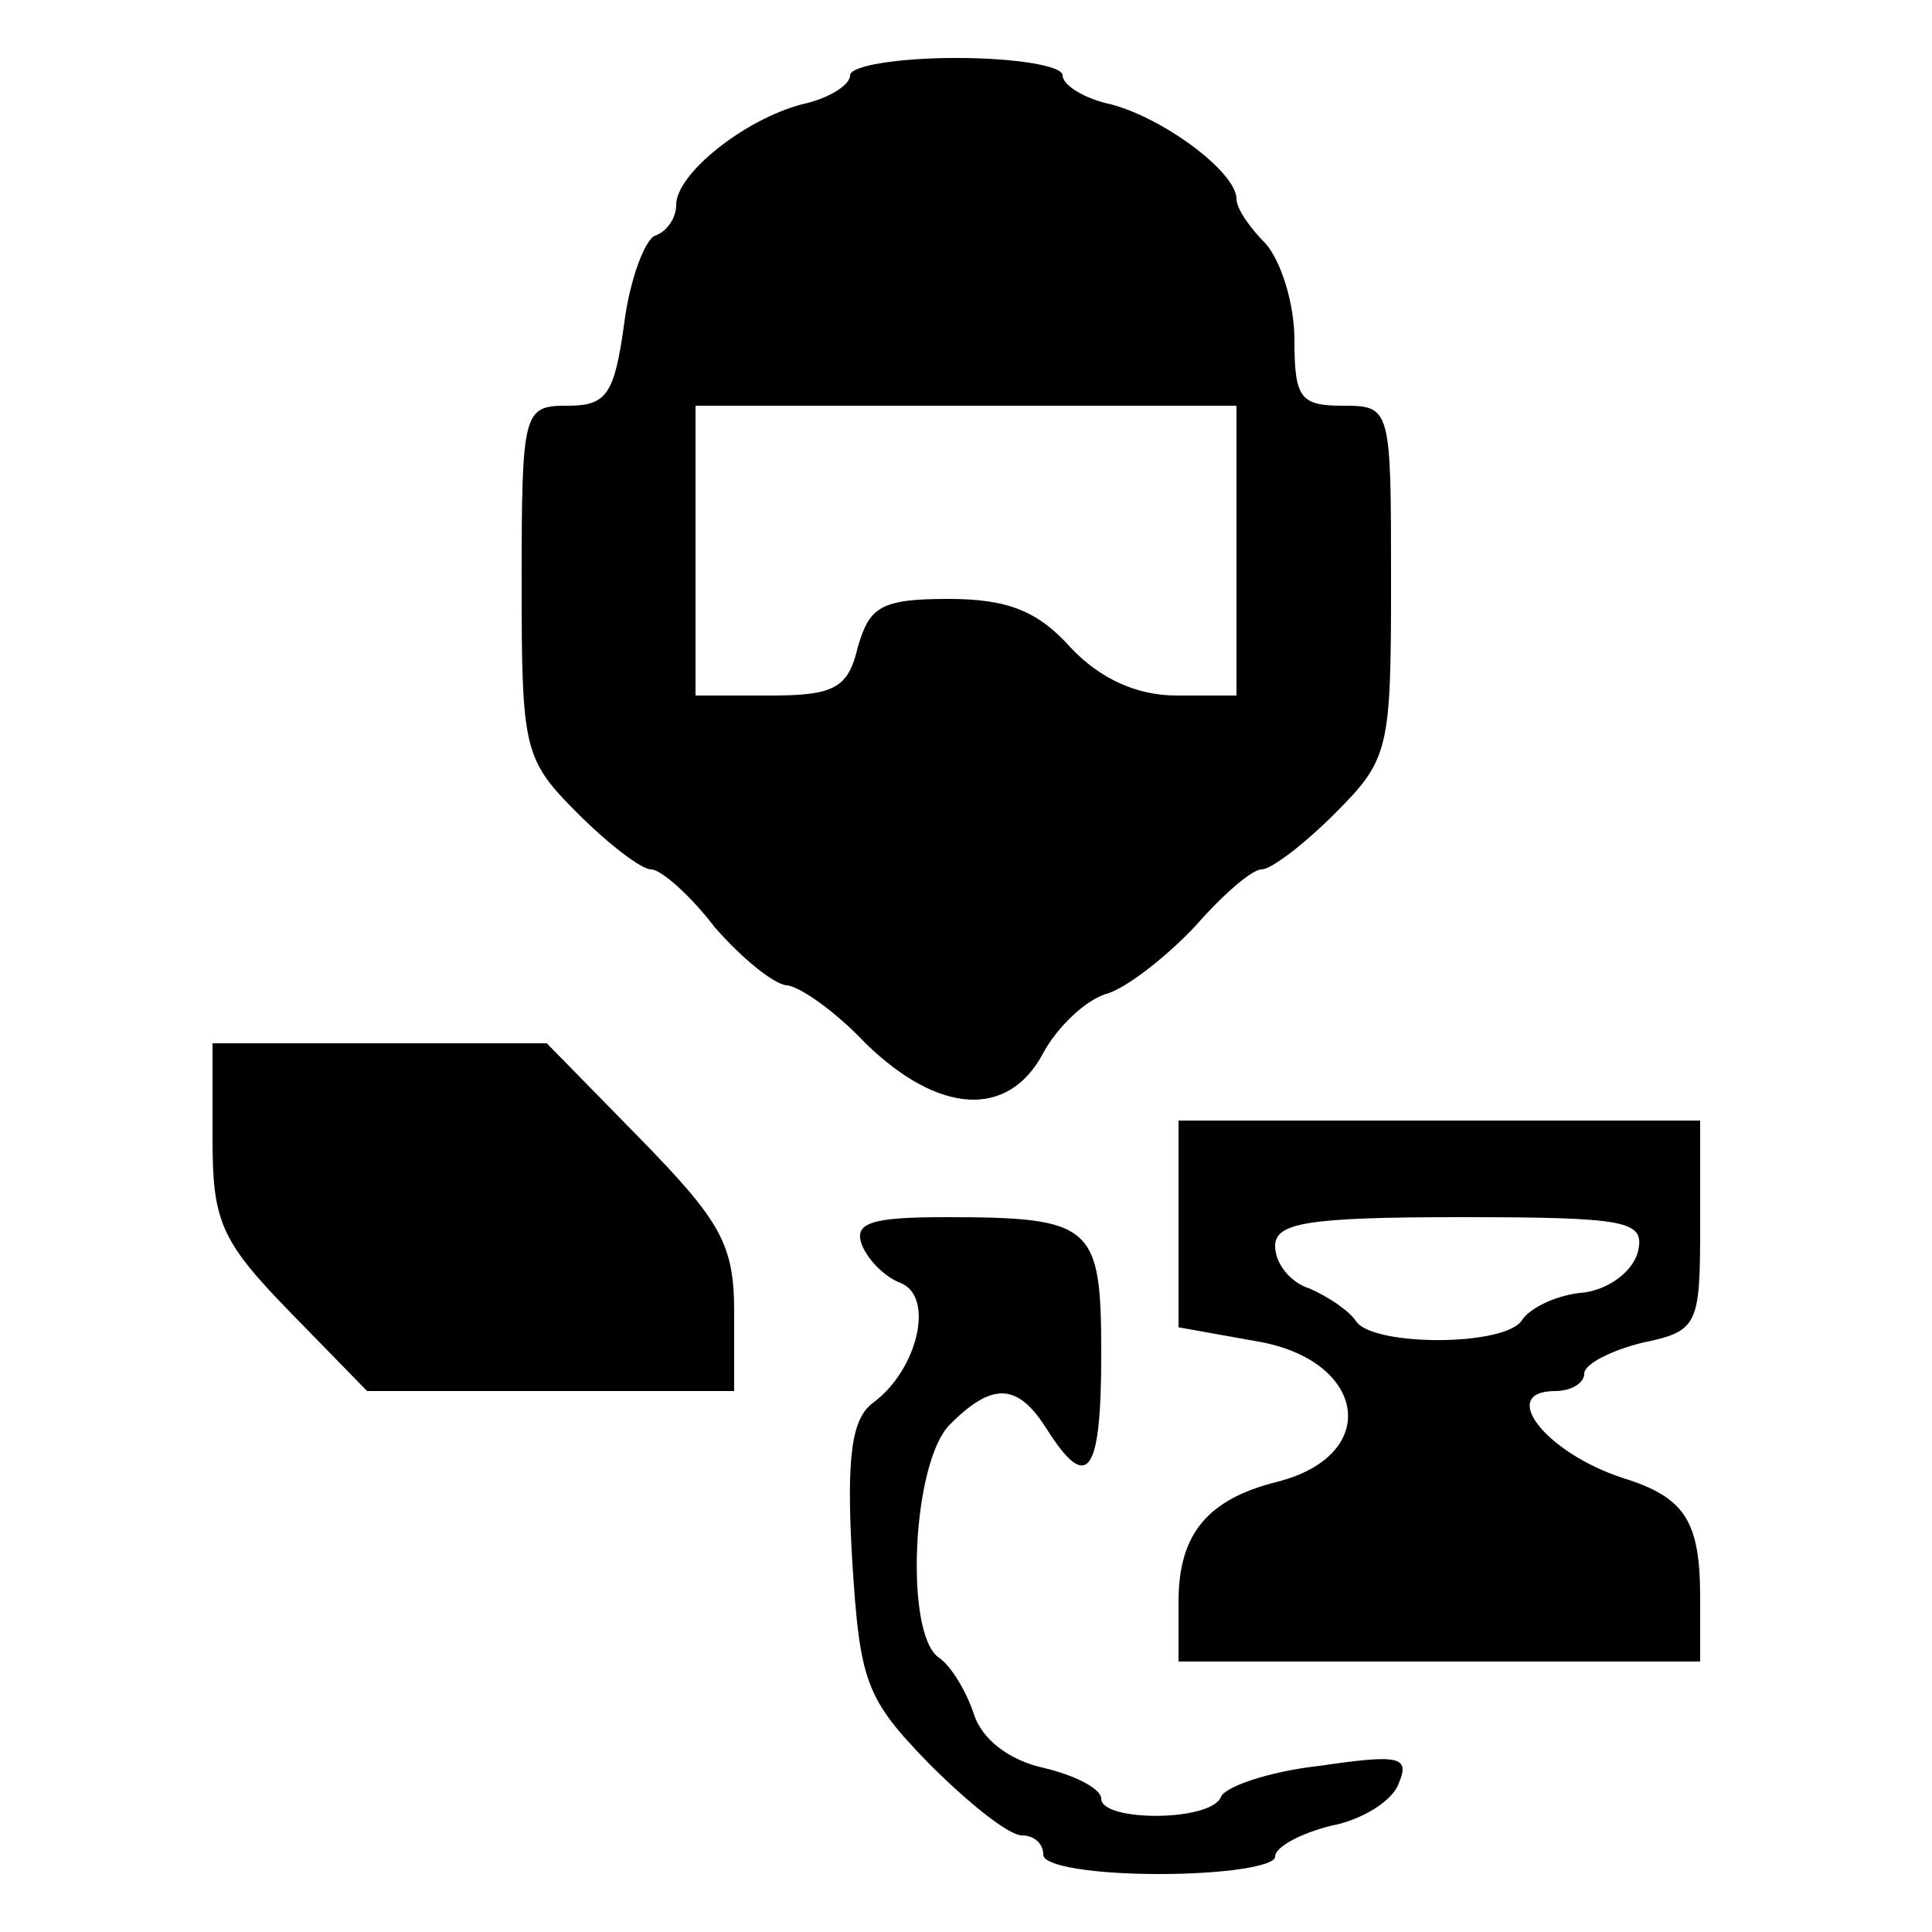
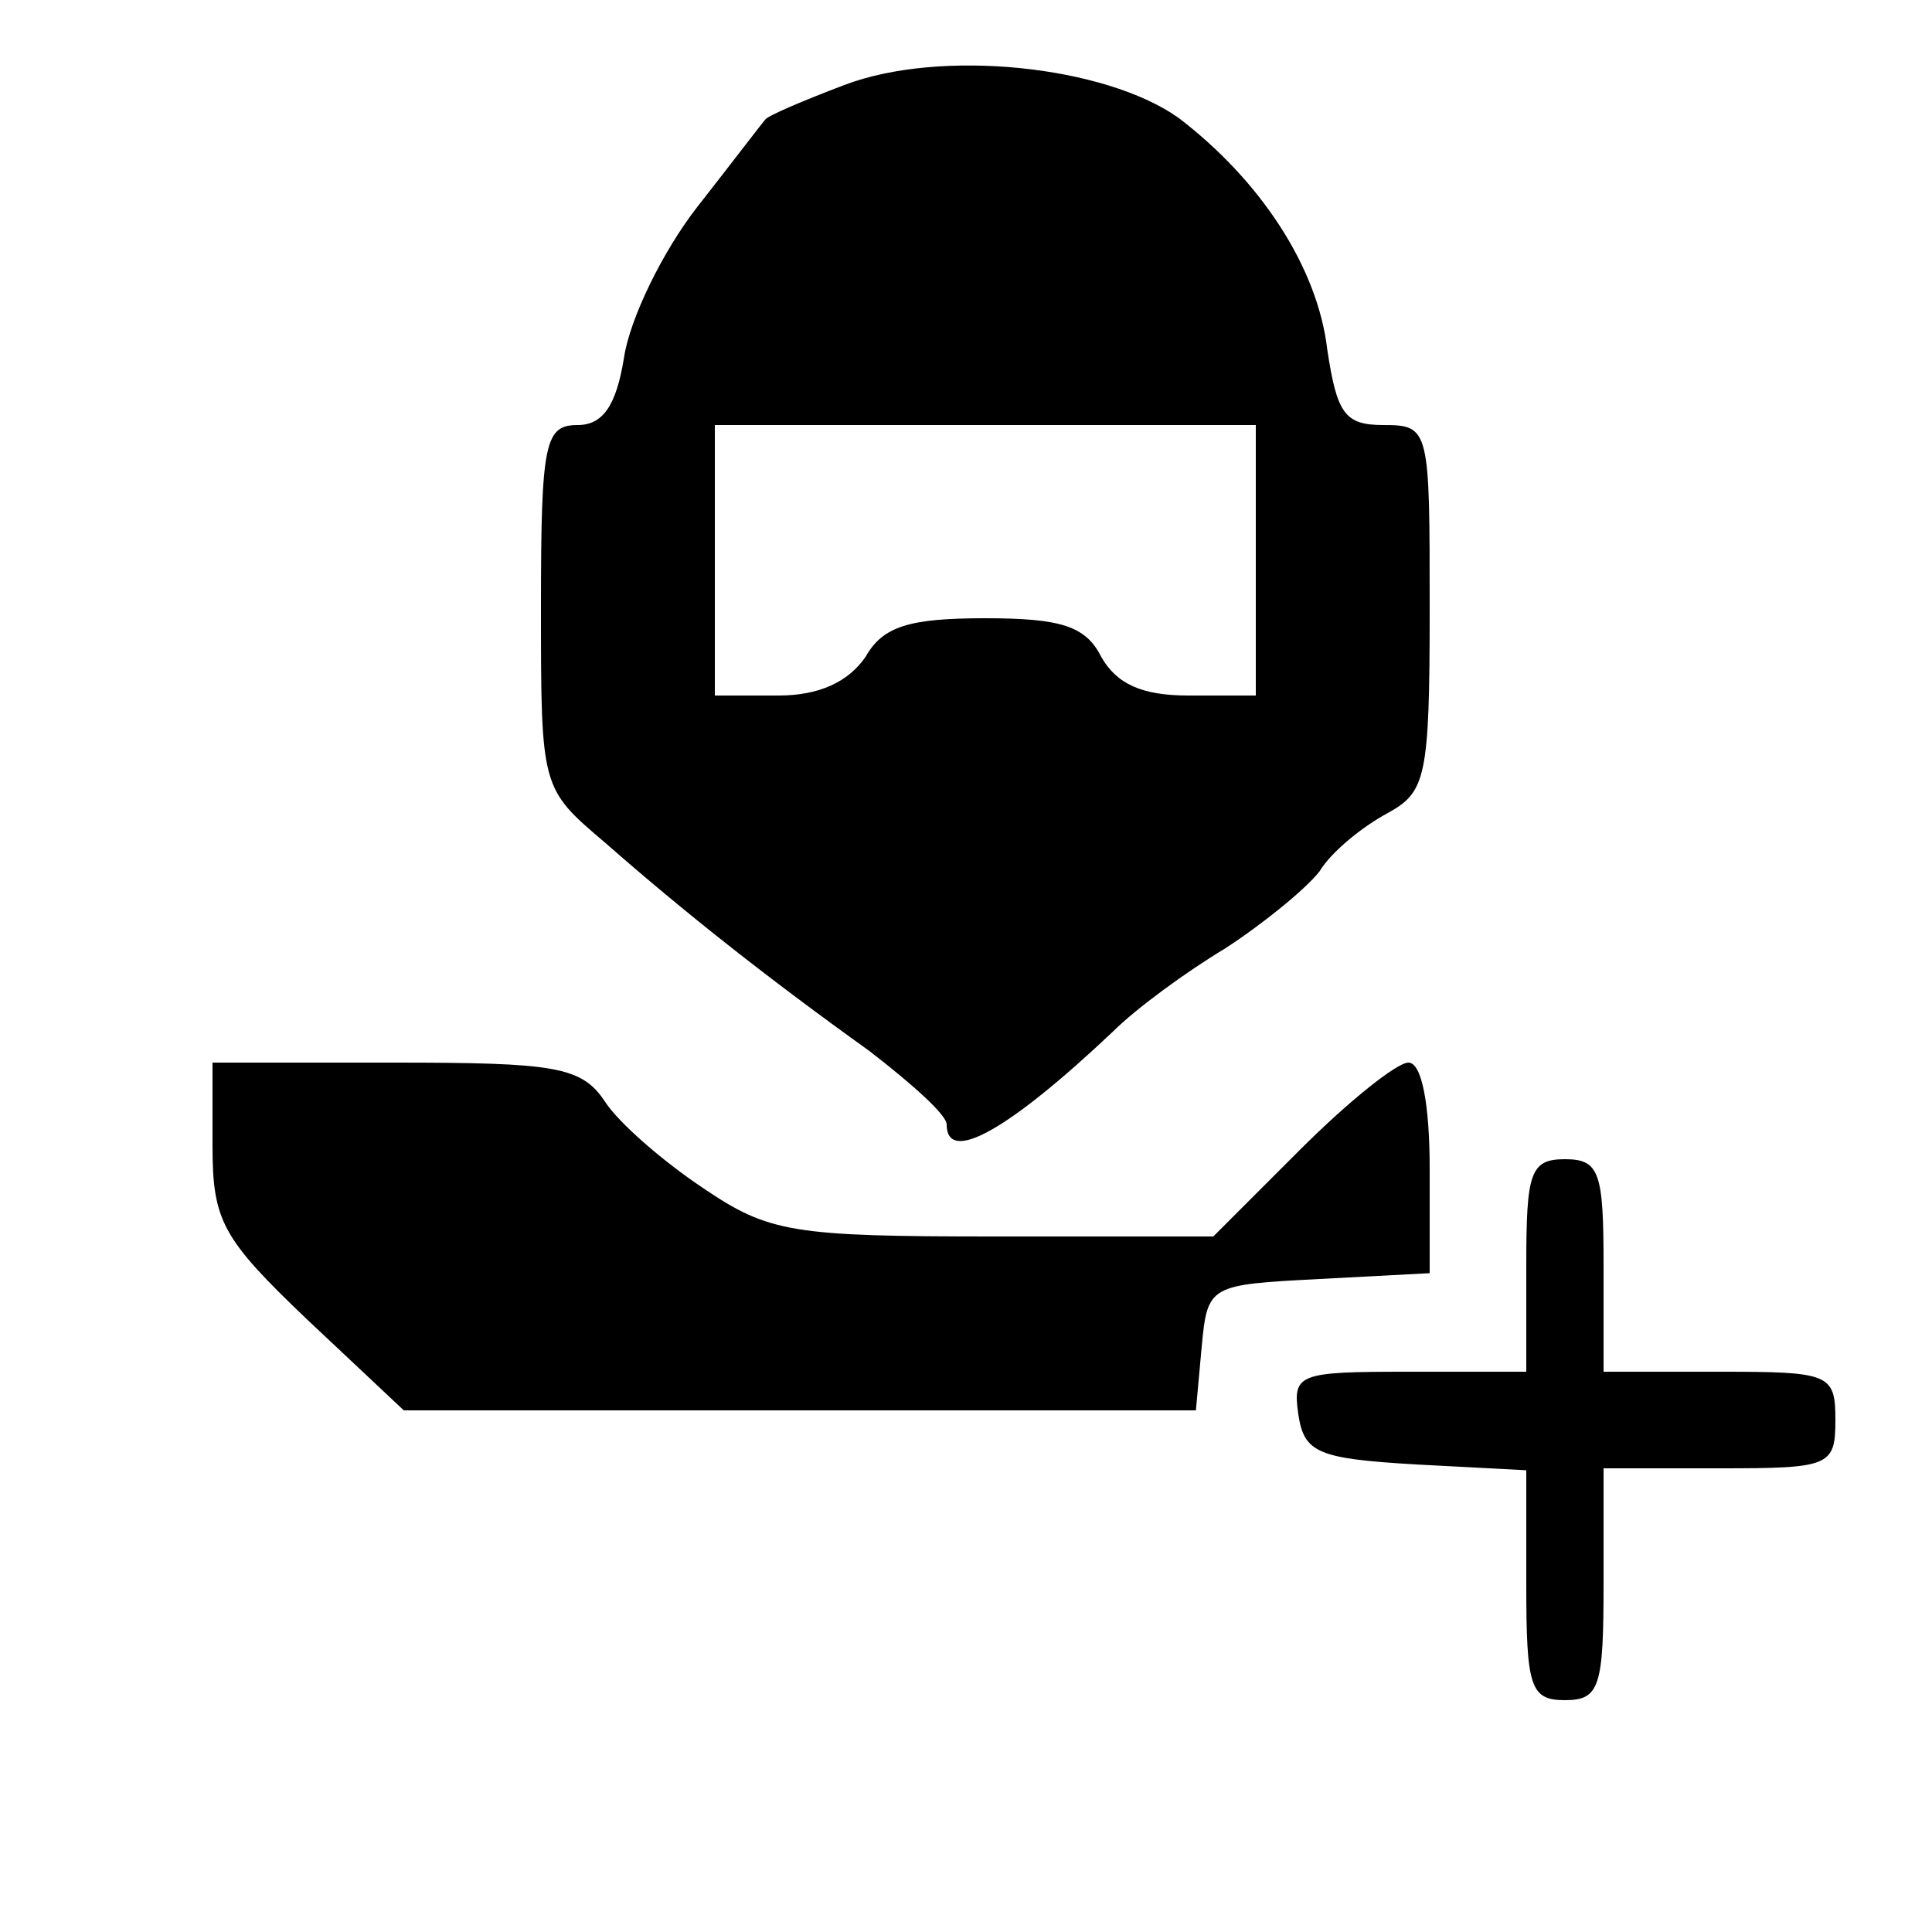
<svg xmlns="http://www.w3.org/2000/svg" version="1.0" width="100pt" height="100pt" viewBox="0 0 100 100" preserveAspectRatio="xMidYMid meet">
  <g transform="translate(0,100) scale(0.1,-0.1)" fill="#000000" stroke="none">
-     <path d="M440 961 c0 -5 -11 -12 -25 -15 -30 -8 -65 -36 -65 -52 0 -7 -5 -14 -11 -16 -5 -2 -13 -22 -16 -46 -5 -36 -9 -42 -29 -42 -23 0 -24 -2 -24 -91 0 -87 1 -92 29 -120 16 -16 33 -29 38 -29 5 0 20 -13 33 -30 14 -16 30 -29 37 -30 6 0 25 -13 41 -30 38 -37 74 -39 92 -5 7 13 22 28 34 31 11 4 31 20 45 35 14 16 29 29 34 29 5 0 22 13 38 29 28 28 29 33 29 120 0 90 0 91 -25 91 -22 0 -25 4 -25 34 0 19 -7 41 -15 50 -8 8 -15 18 -15 23 0 14 -38 42 -65 49 -14 3 -25 10 -25 15 0 5 -25 9 -55 9 -30 0 -55 -4 -55 -9z m200 -246 l0 -75 -31 0 c-21 0 -40 9 -55 25 -17 19 -33 25 -63 25 -35 0 -41 -4 -47 -25 -5 -21 -12 -25 -45 -25 l-39 0 0 75 0 75 140 0 140 0 0 -75z" />
-     <path d="M110 411 c0 -43 4 -53 40 -90 l40 -41 95 0 95 0 0 41 c0 35 -7 47 -49 90 l-48 49 -87 0 -86 0 0 -49z" />
-     <path d="M610 366 l0 -53 39 -7 c58 -9 67 -59 12 -73 -36 -9 -51 -27 -51 -62 l0 -31 135 0 135 0 0 33 c0 40 -8 52 -40 62 -40 13 -65 45 -35 45 8 0 15 4 15 9 0 5 14 12 30 16 29 6 30 9 30 61 l0 54 -135 0 -135 0 0 -54z m238 -13 c-2 -10 -14 -20 -28 -22 -14 -1 -28 -8 -32 -14 -8 -14 -77 -14 -86 -1 -4 6 -15 13 -24 17 -10 3 -18 13 -18 22 0 12 16 15 96 15 86 0 95 -2 92 -17z" />
-     <path d="M446 356 c3 -8 12 -17 20 -20 18 -7 9 -45 -14 -62 -11 -8 -14 -27 -11 -80 4 -65 7 -73 40 -107 20 -20 41 -37 48 -37 6 0 11 -4 11 -10 0 -6 27 -10 60 -10 33 0 60 4 60 9 0 5 13 12 29 16 16 3 32 13 35 22 6 14 0 15 -41 9 -27 -3 -49 -11 -51 -16 -5 -13 -62 -13 -62 -1 0 5 -13 12 -30 16 -18 4 -32 15 -36 28 -4 12 -12 25 -18 29 -18 12 -14 102 6 121 22 22 35 21 50 -3 21 -33 28 -23 28 39 0 67 -4 71 -81 71 -38 0 -47 -3 -43 -14z" />
+     <path d="M437 956 c-21 -8 -40 -16 -41 -18 -1 -1 -17 -22 -35 -45 -18 -23 -35 -58 -38 -78 -4 -25 -11 -35 -24 -35 -17 0 -19 -9 -19 -94 0 -94 0 -94 33 -122 41 -36 84 -70 137 -108 22 -17 40 -33 40 -38 0 -21 32 -3 86 48 12 12 38 31 58 43 20 13 42 31 49 40 6 10 22 23 35 30 20 11 22 18 22 106 0 93 0 95 -24 95 -20 0 -24 6 -29 39 -5 43 -35 88 -77 120 -38 27 -123 36 -173 17z m213 -246 l0 -70 -35 0 c-24 0 -37 6 -45 20 -8 16 -21 20 -60 20 -39 0 -53 -4 -62 -20 -9 -13 -24 -20 -45 -20 l-33 0 0 70 0 70 140 0 140 0 0 -70z" />
+     <path d="M110 407 c0 -39 5 -48 49 -90 l50 -47 205 0 205 0 3 33 c3 32 4 32 61 35 l57 3 0 54 c0 33 -4 55 -11 55 -6 0 -31 -20 -56 -45 l-45 -45 -113 0 c-105 0 -117 2 -151 25 -21 14 -44 34 -51 45 -12 18 -26 20 -109 20 l-94 0 0 -43z" />
+     <path d="M790 345 l0 -55 -61 0 c-57 0 -60 -1 -57 -22 3 -20 10 -23 61 -26 l57 -3 0 -59 c0 -53 2 -60 20 -60 18 0 20 7 20 60 l0 60 60 0 c57 0 60 1 60 25 0 24 -3 25 -60 25 l-60 0 0 55 c0 48 -2 55 -20 55 -18 0 -20 -7 -20 -55z" />
  </g>
</svg>
